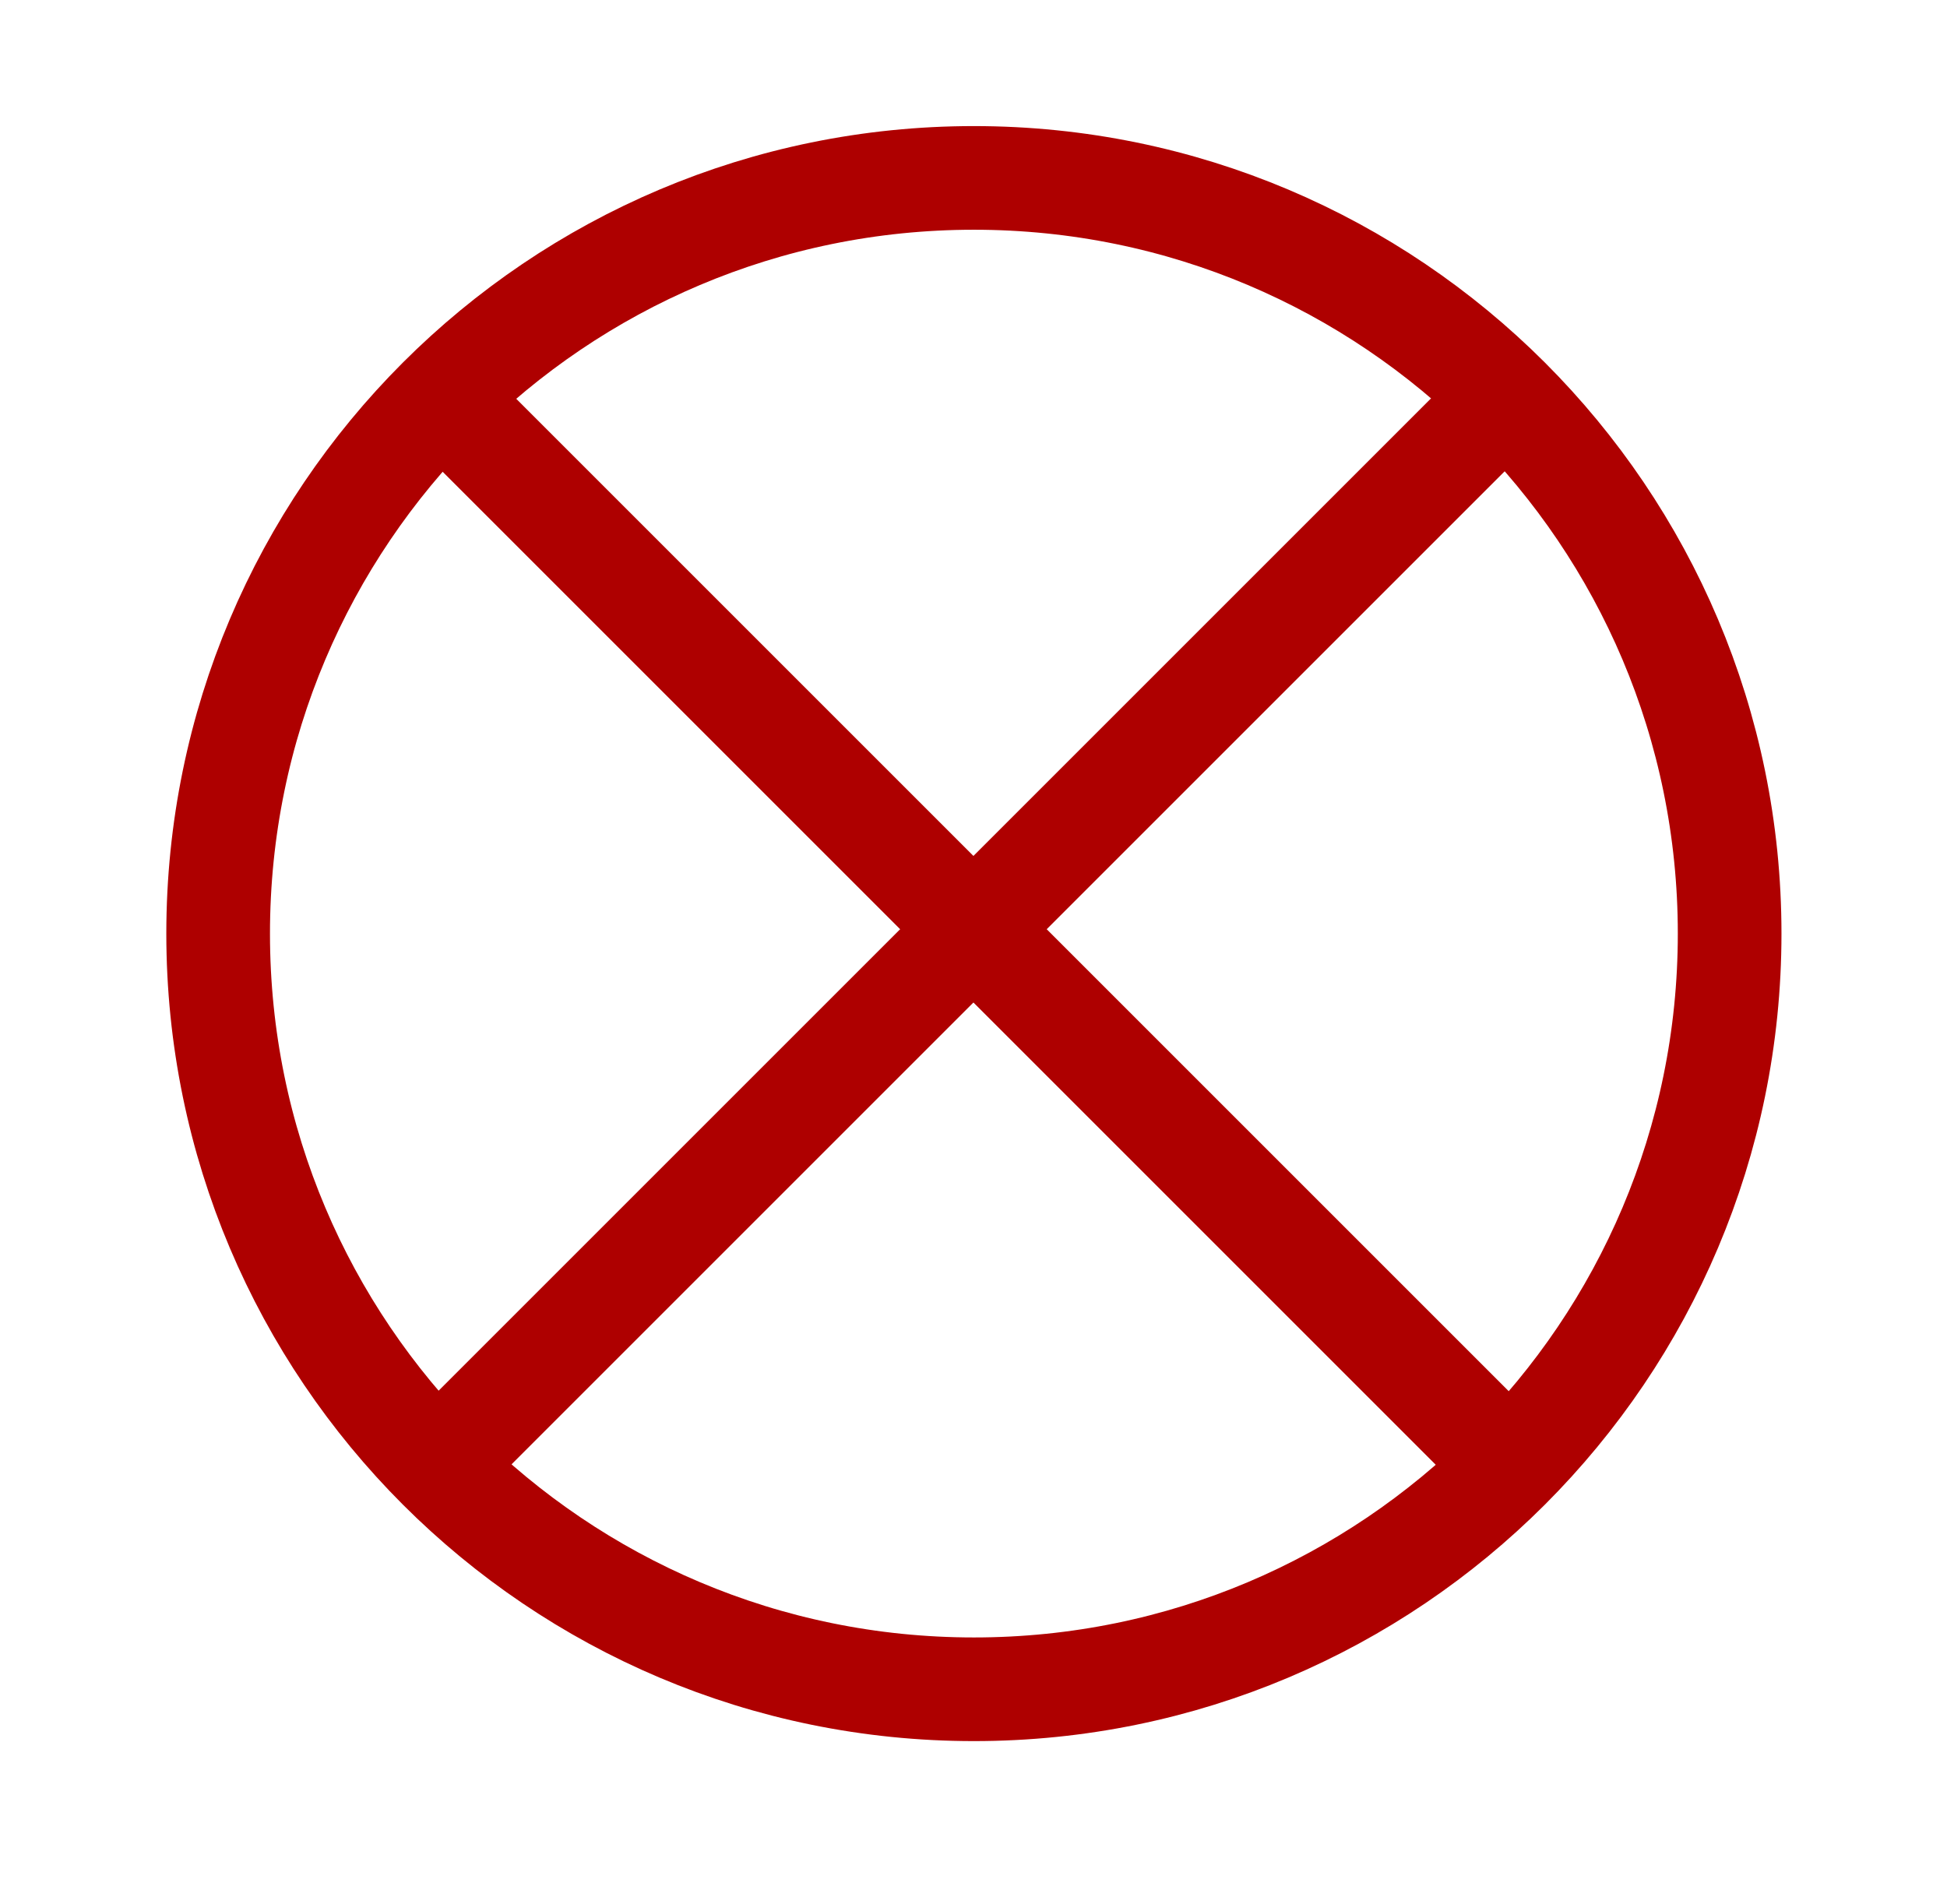
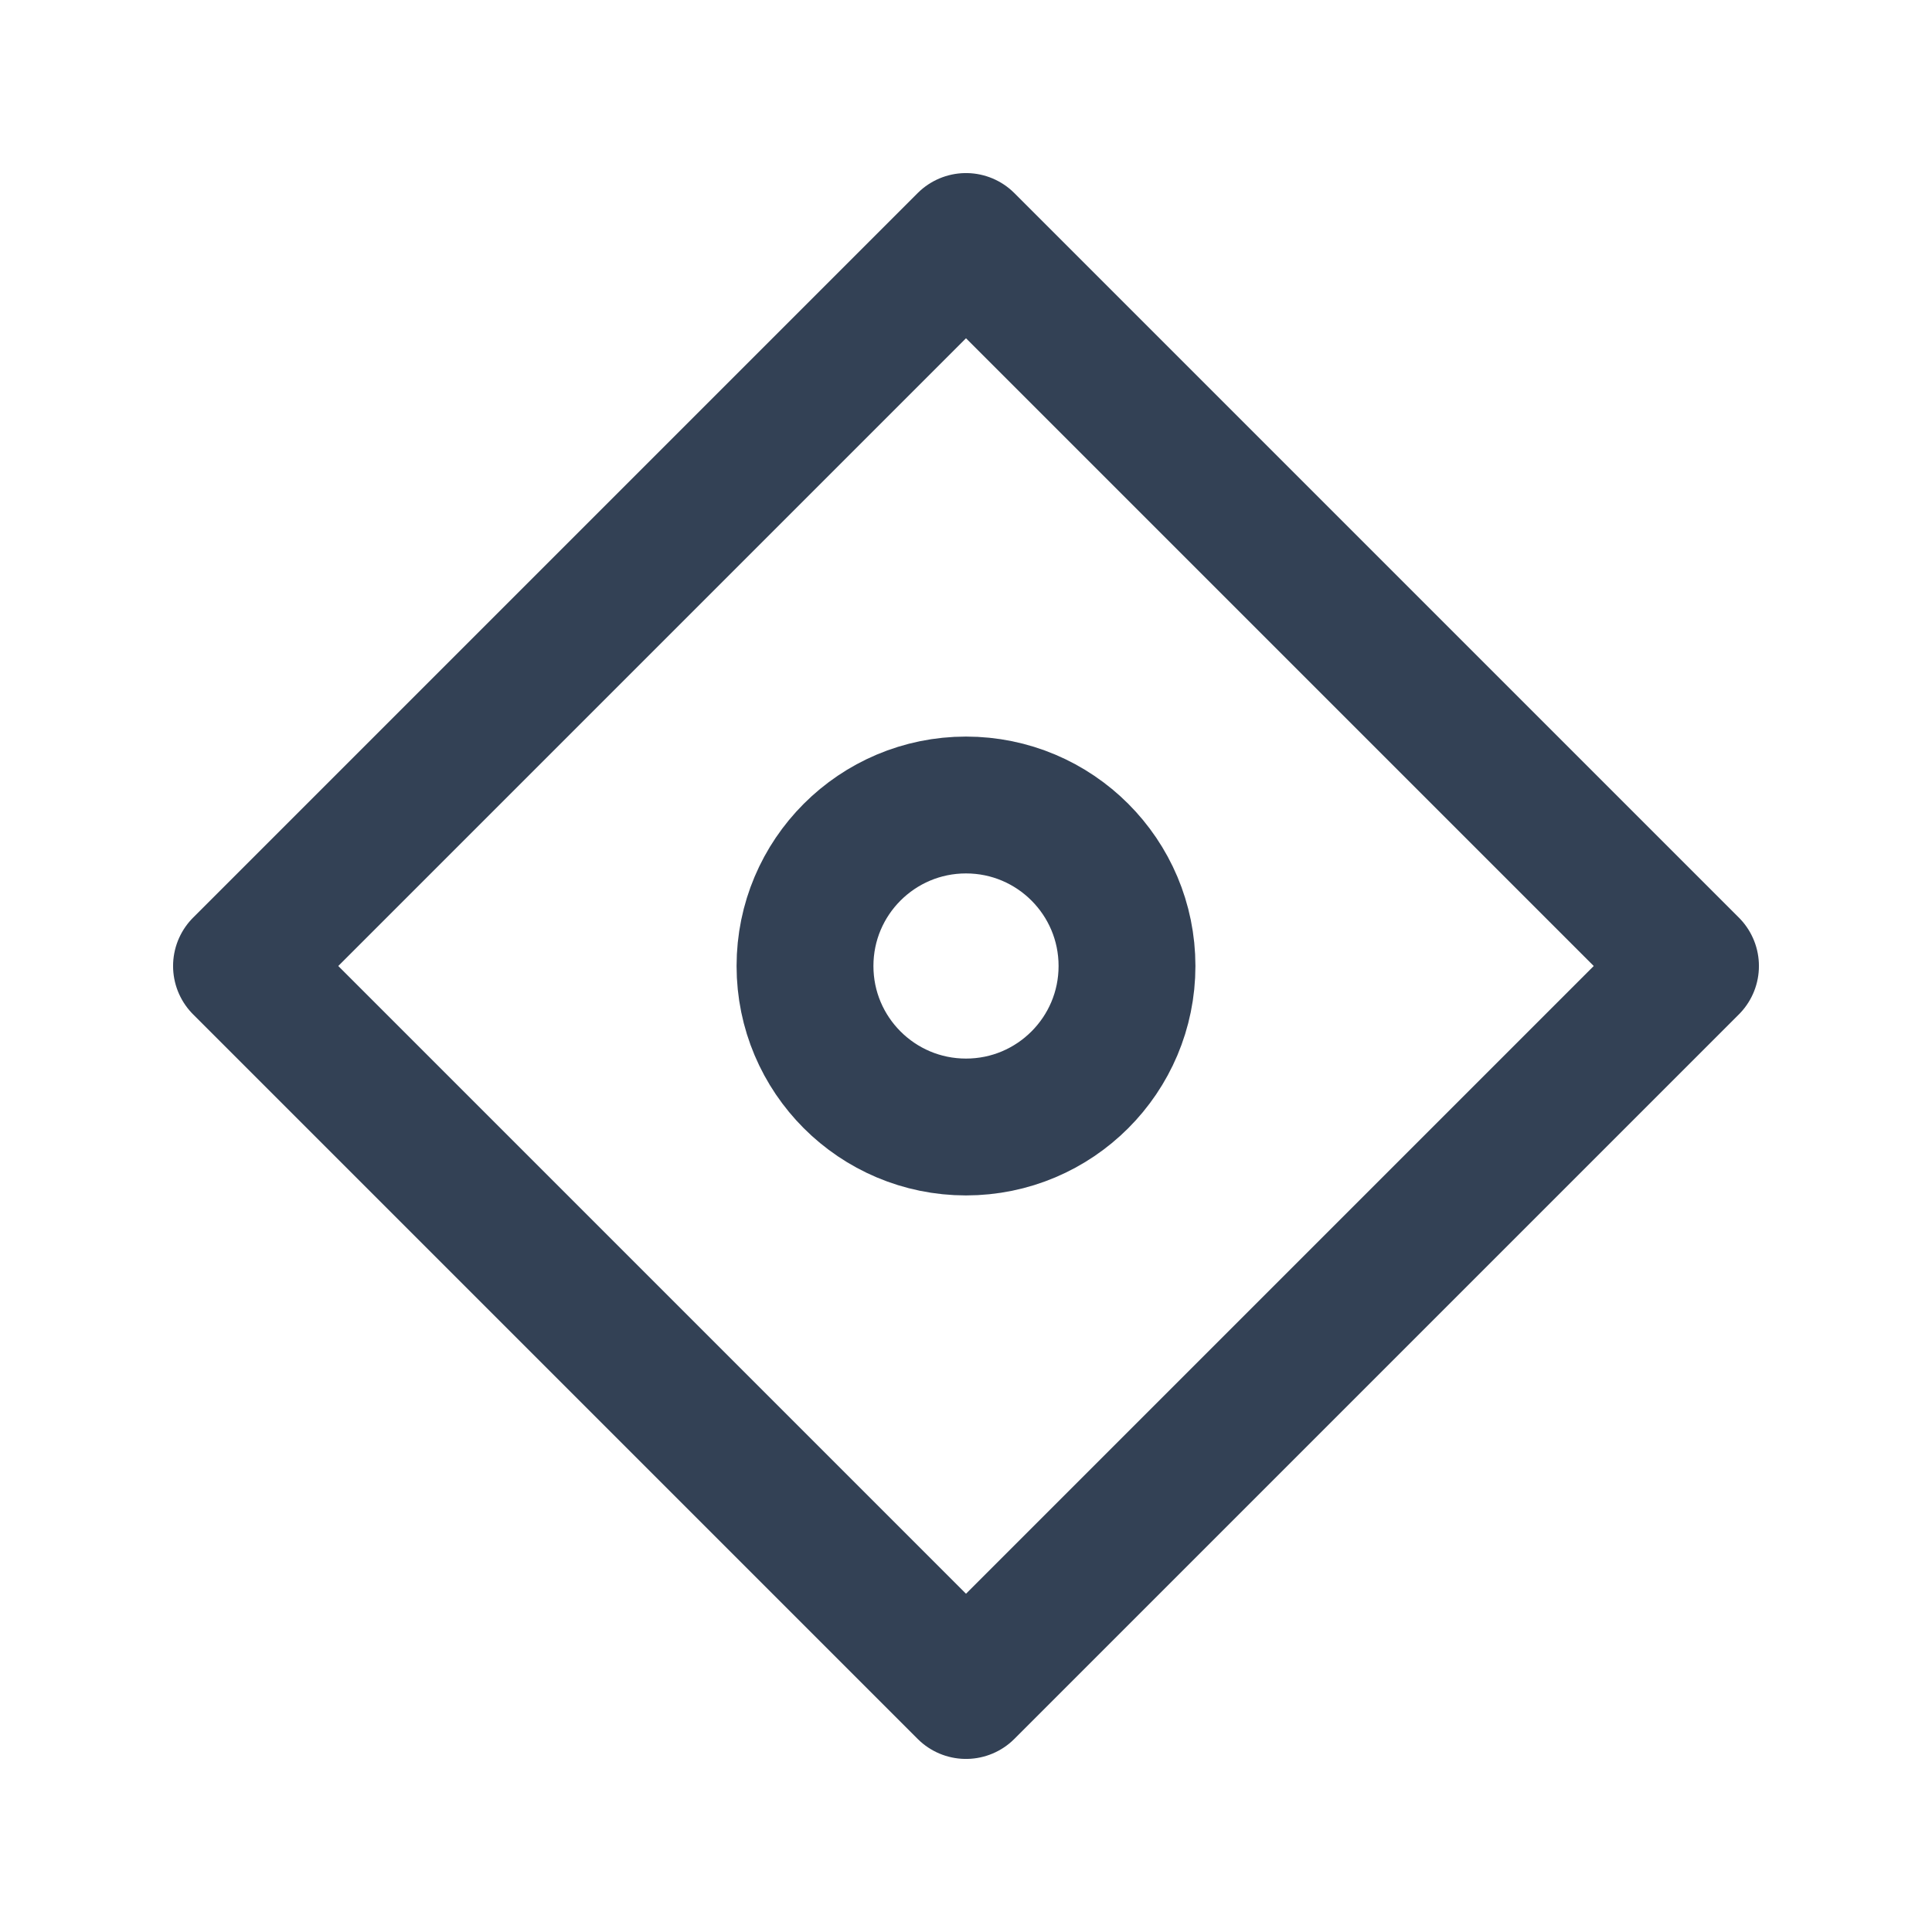
- <svg xmlns="http://www.w3.org/2000/svg" width="33.396mm" height="32.653mm" viewBox="0 0 33.396 32.653" version="1.1" id="svg8">
-   <defs id="defs2">
-     <marker style="overflow:visible" id="Arrow2Send" refX="0" refY="0" orient="auto">
-       <path transform="matrix(-0.3,0,0,-0.3,0.69,0)" d="M 8.719,4.034 -2.207,0.016 8.719,-4.002 c -1.745,2.372 -1.735,5.617 -6e-7,8.035 z" style="fill:#000000;fill-opacity:1;fill-rule:evenodd;stroke:#000000;stroke-width:0.625;stroke-linejoin:round;stroke-opacity:1" id="path922" />
-     </marker>
-     <marker style="overflow:visible" id="Arrow1Send" refX="0" refY="0" orient="auto">
-       <path transform="matrix(-0.2,0,0,-0.2,-1.2,0)" style="fill:#000000;fill-opacity:1;fill-rule:evenodd;stroke:#000000;stroke-width:1pt;stroke-opacity:1" d="M 0,0 5,-5 -12.5,0 5,5 Z" id="path904" />
-     </marker>
-     <marker style="overflow:visible" id="Arrow1Mend" refX="0" refY="0" orient="auto">
-       <path transform="matrix(-0.4,0,0,-0.4,-4,0)" style="fill:#000000;fill-opacity:1;fill-rule:evenodd;stroke:#000000;stroke-width:1pt;stroke-opacity:1" d="M 0,0 5,-5 -12.5,0 5,5 Z" id="path898" />
-     </marker>
-   </defs>
-   <g id="layer1" transform="translate(-99.24524,-121.6021)">
-     <g id="g1482">
-       <g transform="matrix(1.777923,0,0,1.777923,-70.73998,-126.4796)" style="fill:none;stroke:#ae0000;stroke-width:1;stroke-miterlimit:4;stroke-dasharray:none;stroke-opacity:1" id="g857">
-         <path id="path833" d="m 99.619,143.119 10.761,10.761" style="fill:none;fill-rule:evenodd;stroke:#ae0000;stroke-width:1;stroke-linecap:butt;stroke-linejoin:miter;stroke-miterlimit:4;stroke-dasharray:none;stroke-opacity:1" />
-         <path id="path833-3" d="M 110.381,143.119 99.619,153.881" style="fill:none;fill-rule:evenodd;stroke:#ae0000;stroke-width:1;stroke-linecap:butt;stroke-linejoin:miter;stroke-miterlimit:4;stroke-dasharray:none;stroke-opacity:1" />
-       </g>
-       <circle r="12.963" cy="137.617" cx="115.95" id="path852" style="opacity:1;fill:none;fill-opacity:0.078;stroke:#ae0000;stroke-width:1.778;stroke-linecap:square;stroke-miterlimit:4;stroke-dasharray:none;stroke-opacity:1" />
-     </g>
-   </g>
+ <svg xmlns="http://www.w3.org/2000/svg" width="24" height="24" viewBox="0 0 24 24" fill="none" stroke="#334155" stroke-width="1.7" stroke-linecap="round" stroke-linejoin="round">
+   <path d="m12 3 9 9-9 9-9-9Z" />
+   <circle cx="12" cy="12" r="2" />
</svg>
